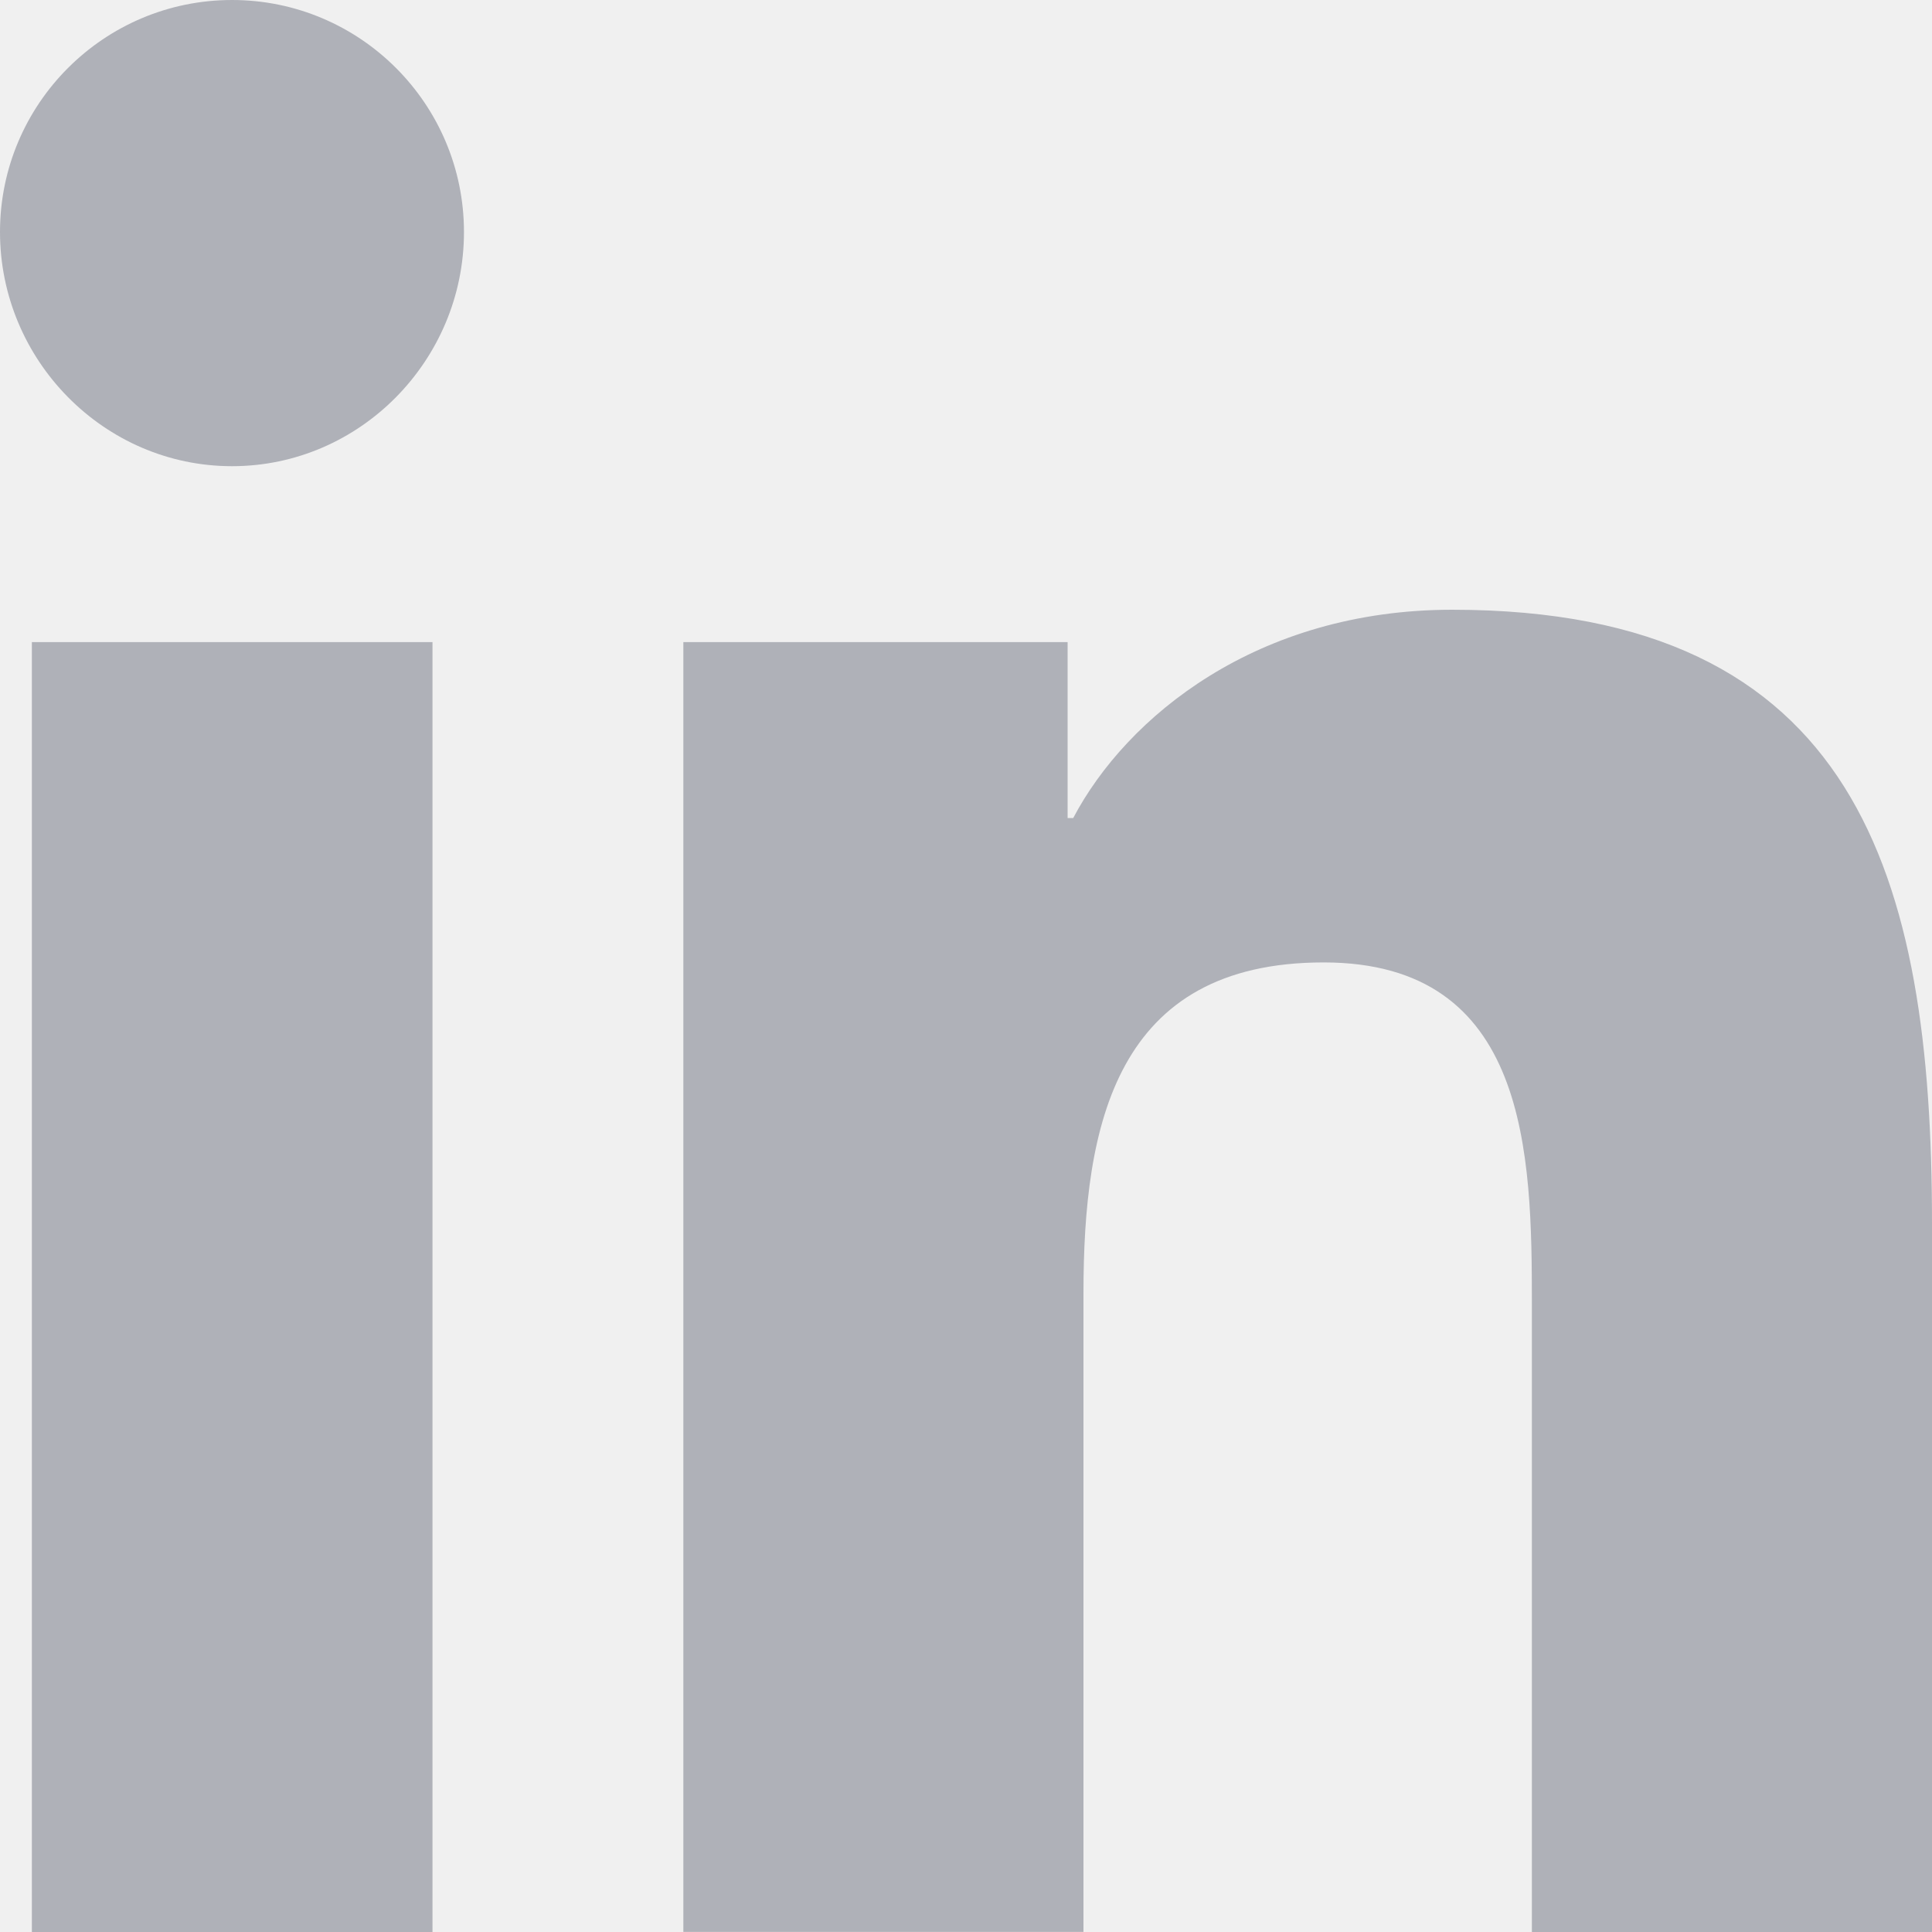
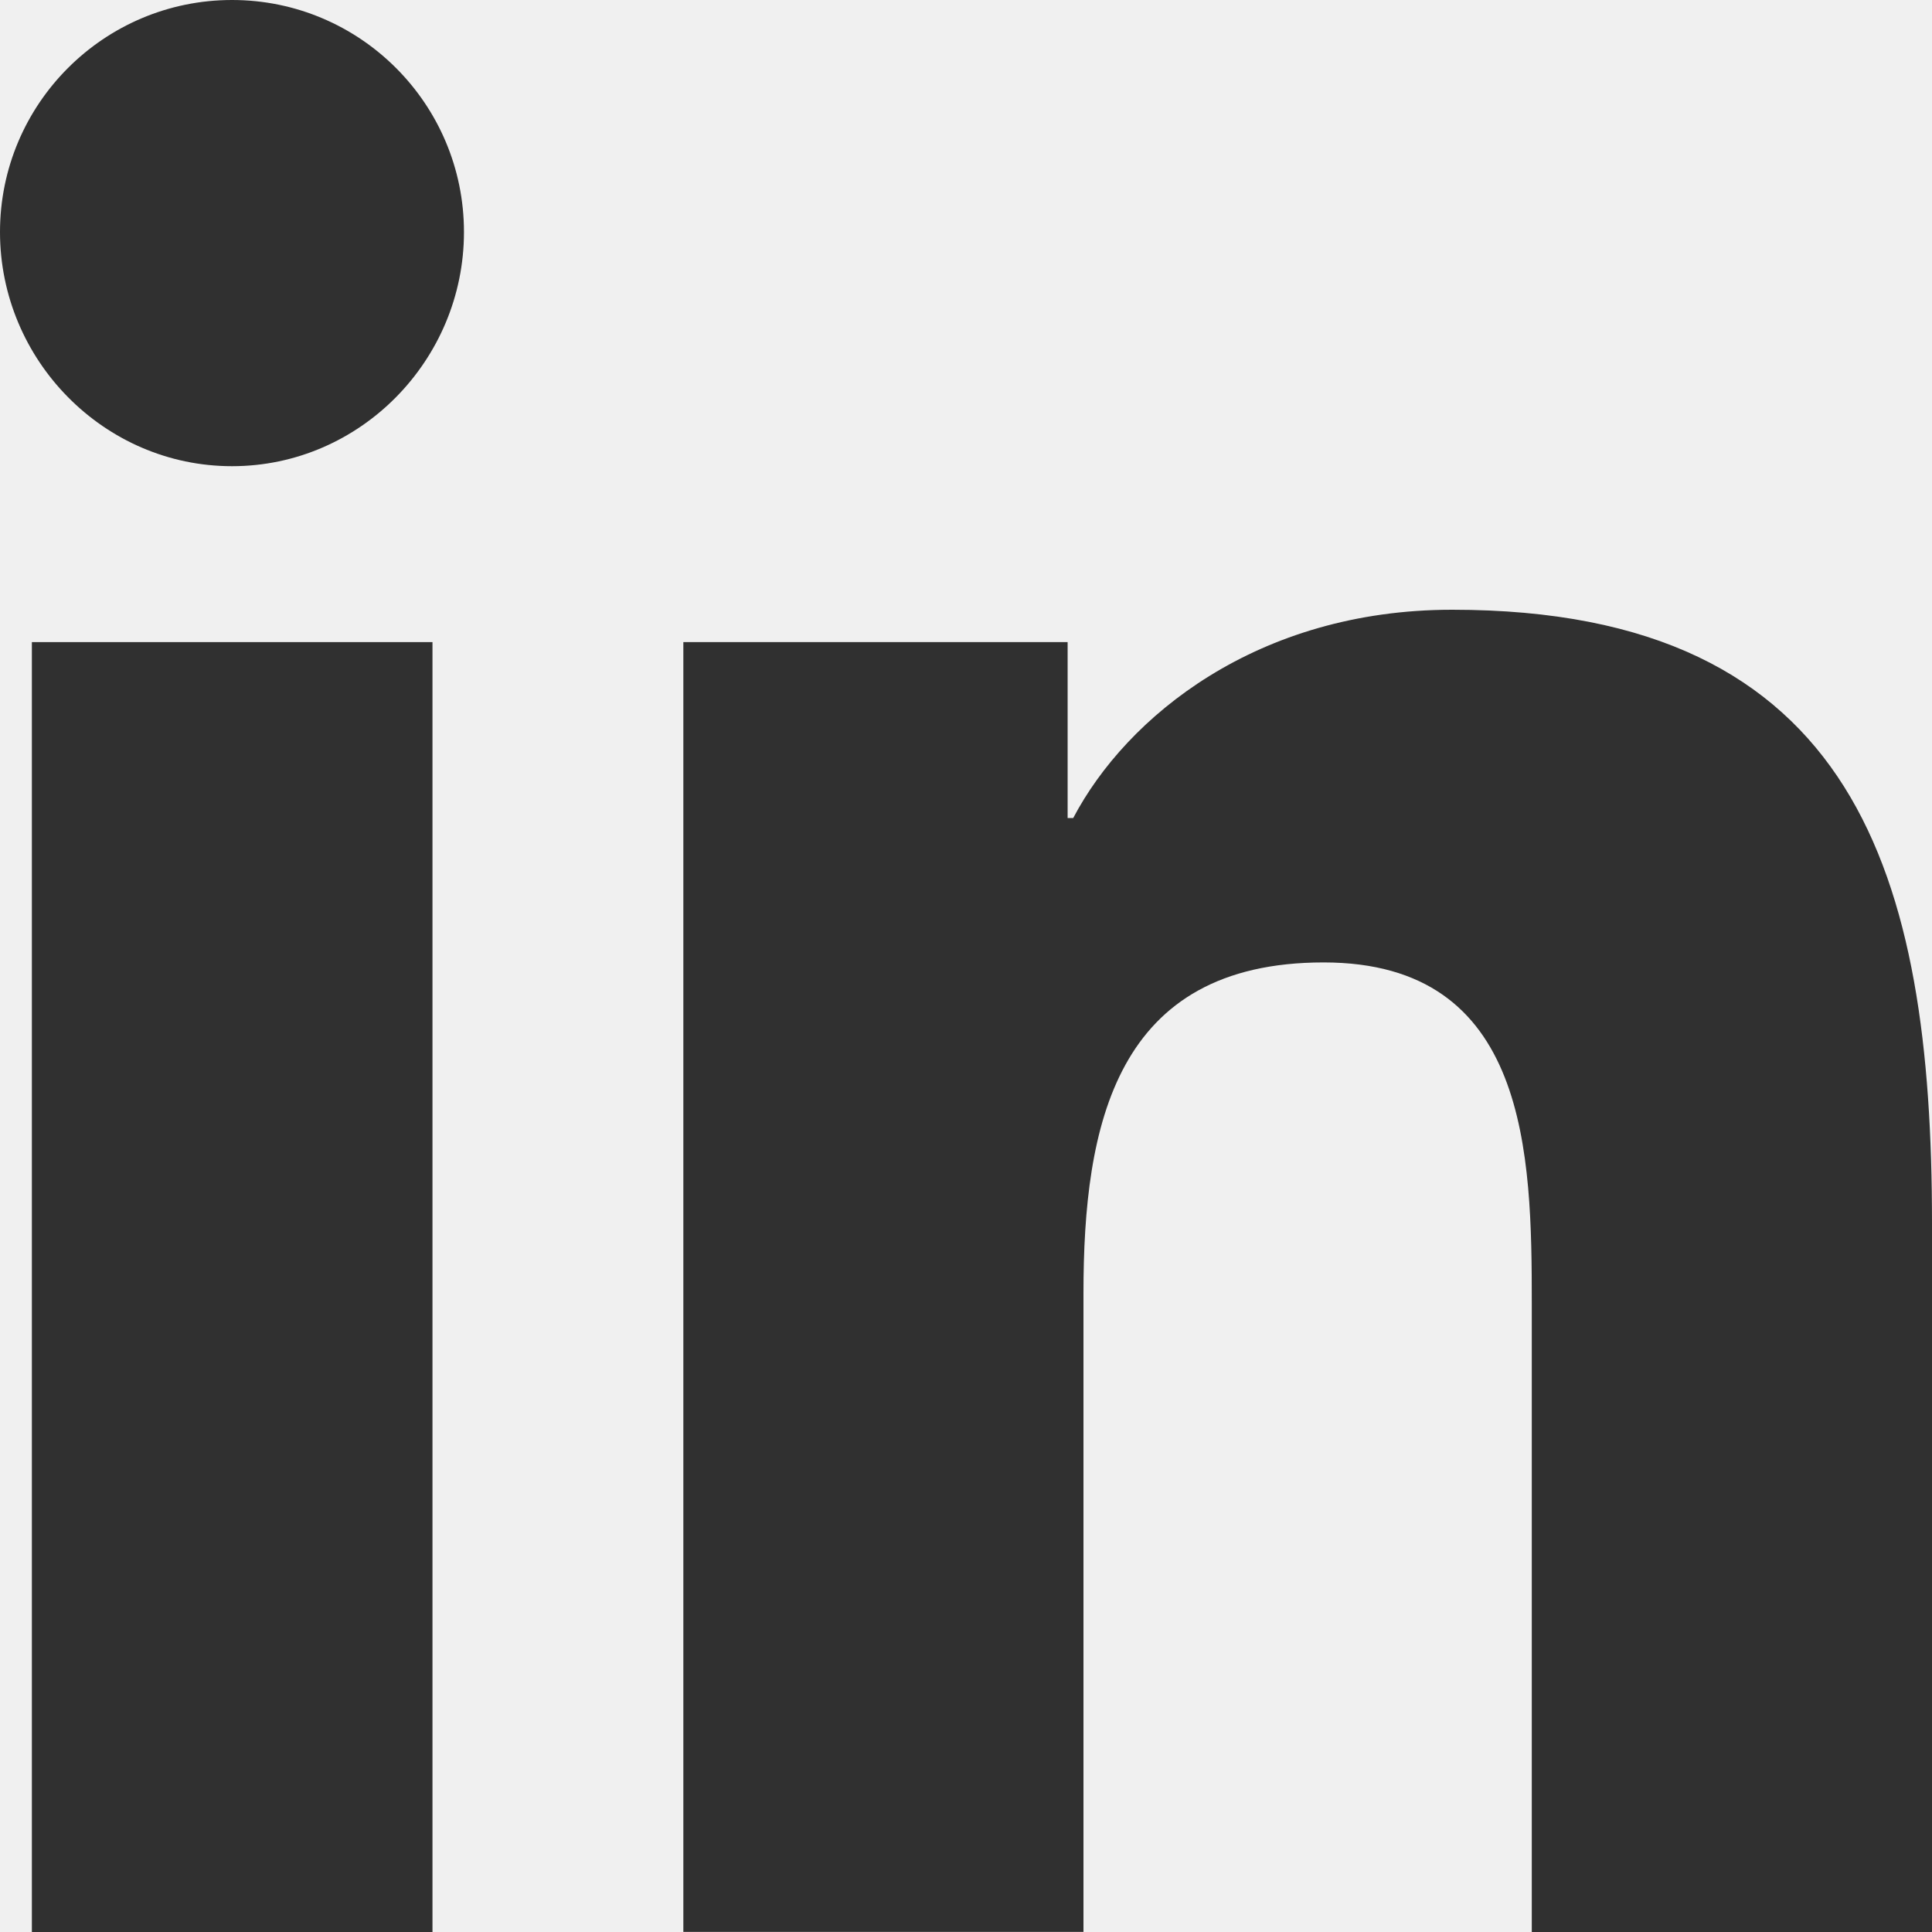
<svg xmlns="http://www.w3.org/2000/svg" width="20" height="20" viewBox="0 0 20 20" fill="none">
-   <g clip-path="url(#clip0_1_448)">
-     <path d="M19.995 20V19.999H20V12.664C20 9.076 19.228 6.312 15.033 6.312C13.016 6.312 11.663 7.418 11.11 8.468H11.052V6.647H7.074V19.999H11.216V13.387C11.216 11.647 11.546 9.963 13.702 9.963C15.826 9.963 15.858 11.95 15.858 13.499V20H19.995Z" fill="#AFB1B8" />
-     <path d="M0.33 6.647H4.477V20H0.33V6.647Z" fill="#AFB1B8" />
-     <path d="M2.402 0C1.076 0 0 1.076 0 2.402C0 3.728 1.076 4.826 2.402 4.826C3.728 4.826 4.803 3.728 4.803 2.402C4.803 1.076 3.727 0 2.402 0V0Z" fill="#AFB1B8" />
+   <g clip-path="url(#clip0_1_196)">
+     <path d="M19.995 20V19.999H20V12.664C20 9.076 19.227 6.312 15.033 6.312C13.016 6.312 11.662 7.418 11.11 8.468H11.052V6.647H7.074V19.999H11.216V13.387C11.216 11.647 11.546 9.963 13.702 9.963C15.826 9.963 15.857 11.95 15.857 13.499V20H19.995Z" fill="#303030" />
+     <path d="M0.33 6.647H4.477V20H0.33V6.647Z" fill="#303030" />
+     <path d="M2.402 0C1.076 0 0 1.076 0 2.402C0 3.728 1.076 4.826 2.402 4.826C3.728 4.826 4.803 3.728 4.803 2.402C4.803 1.076 3.727 0 2.402 0V0Z" fill="#303030" />
  </g>
  <defs>
-     <clipPath id="clip0_1_448">
+     <clipPath id="clip0_1_196">
      <rect width="20" height="20" fill="white" />
    </clipPath>
  </defs>
</svg>
